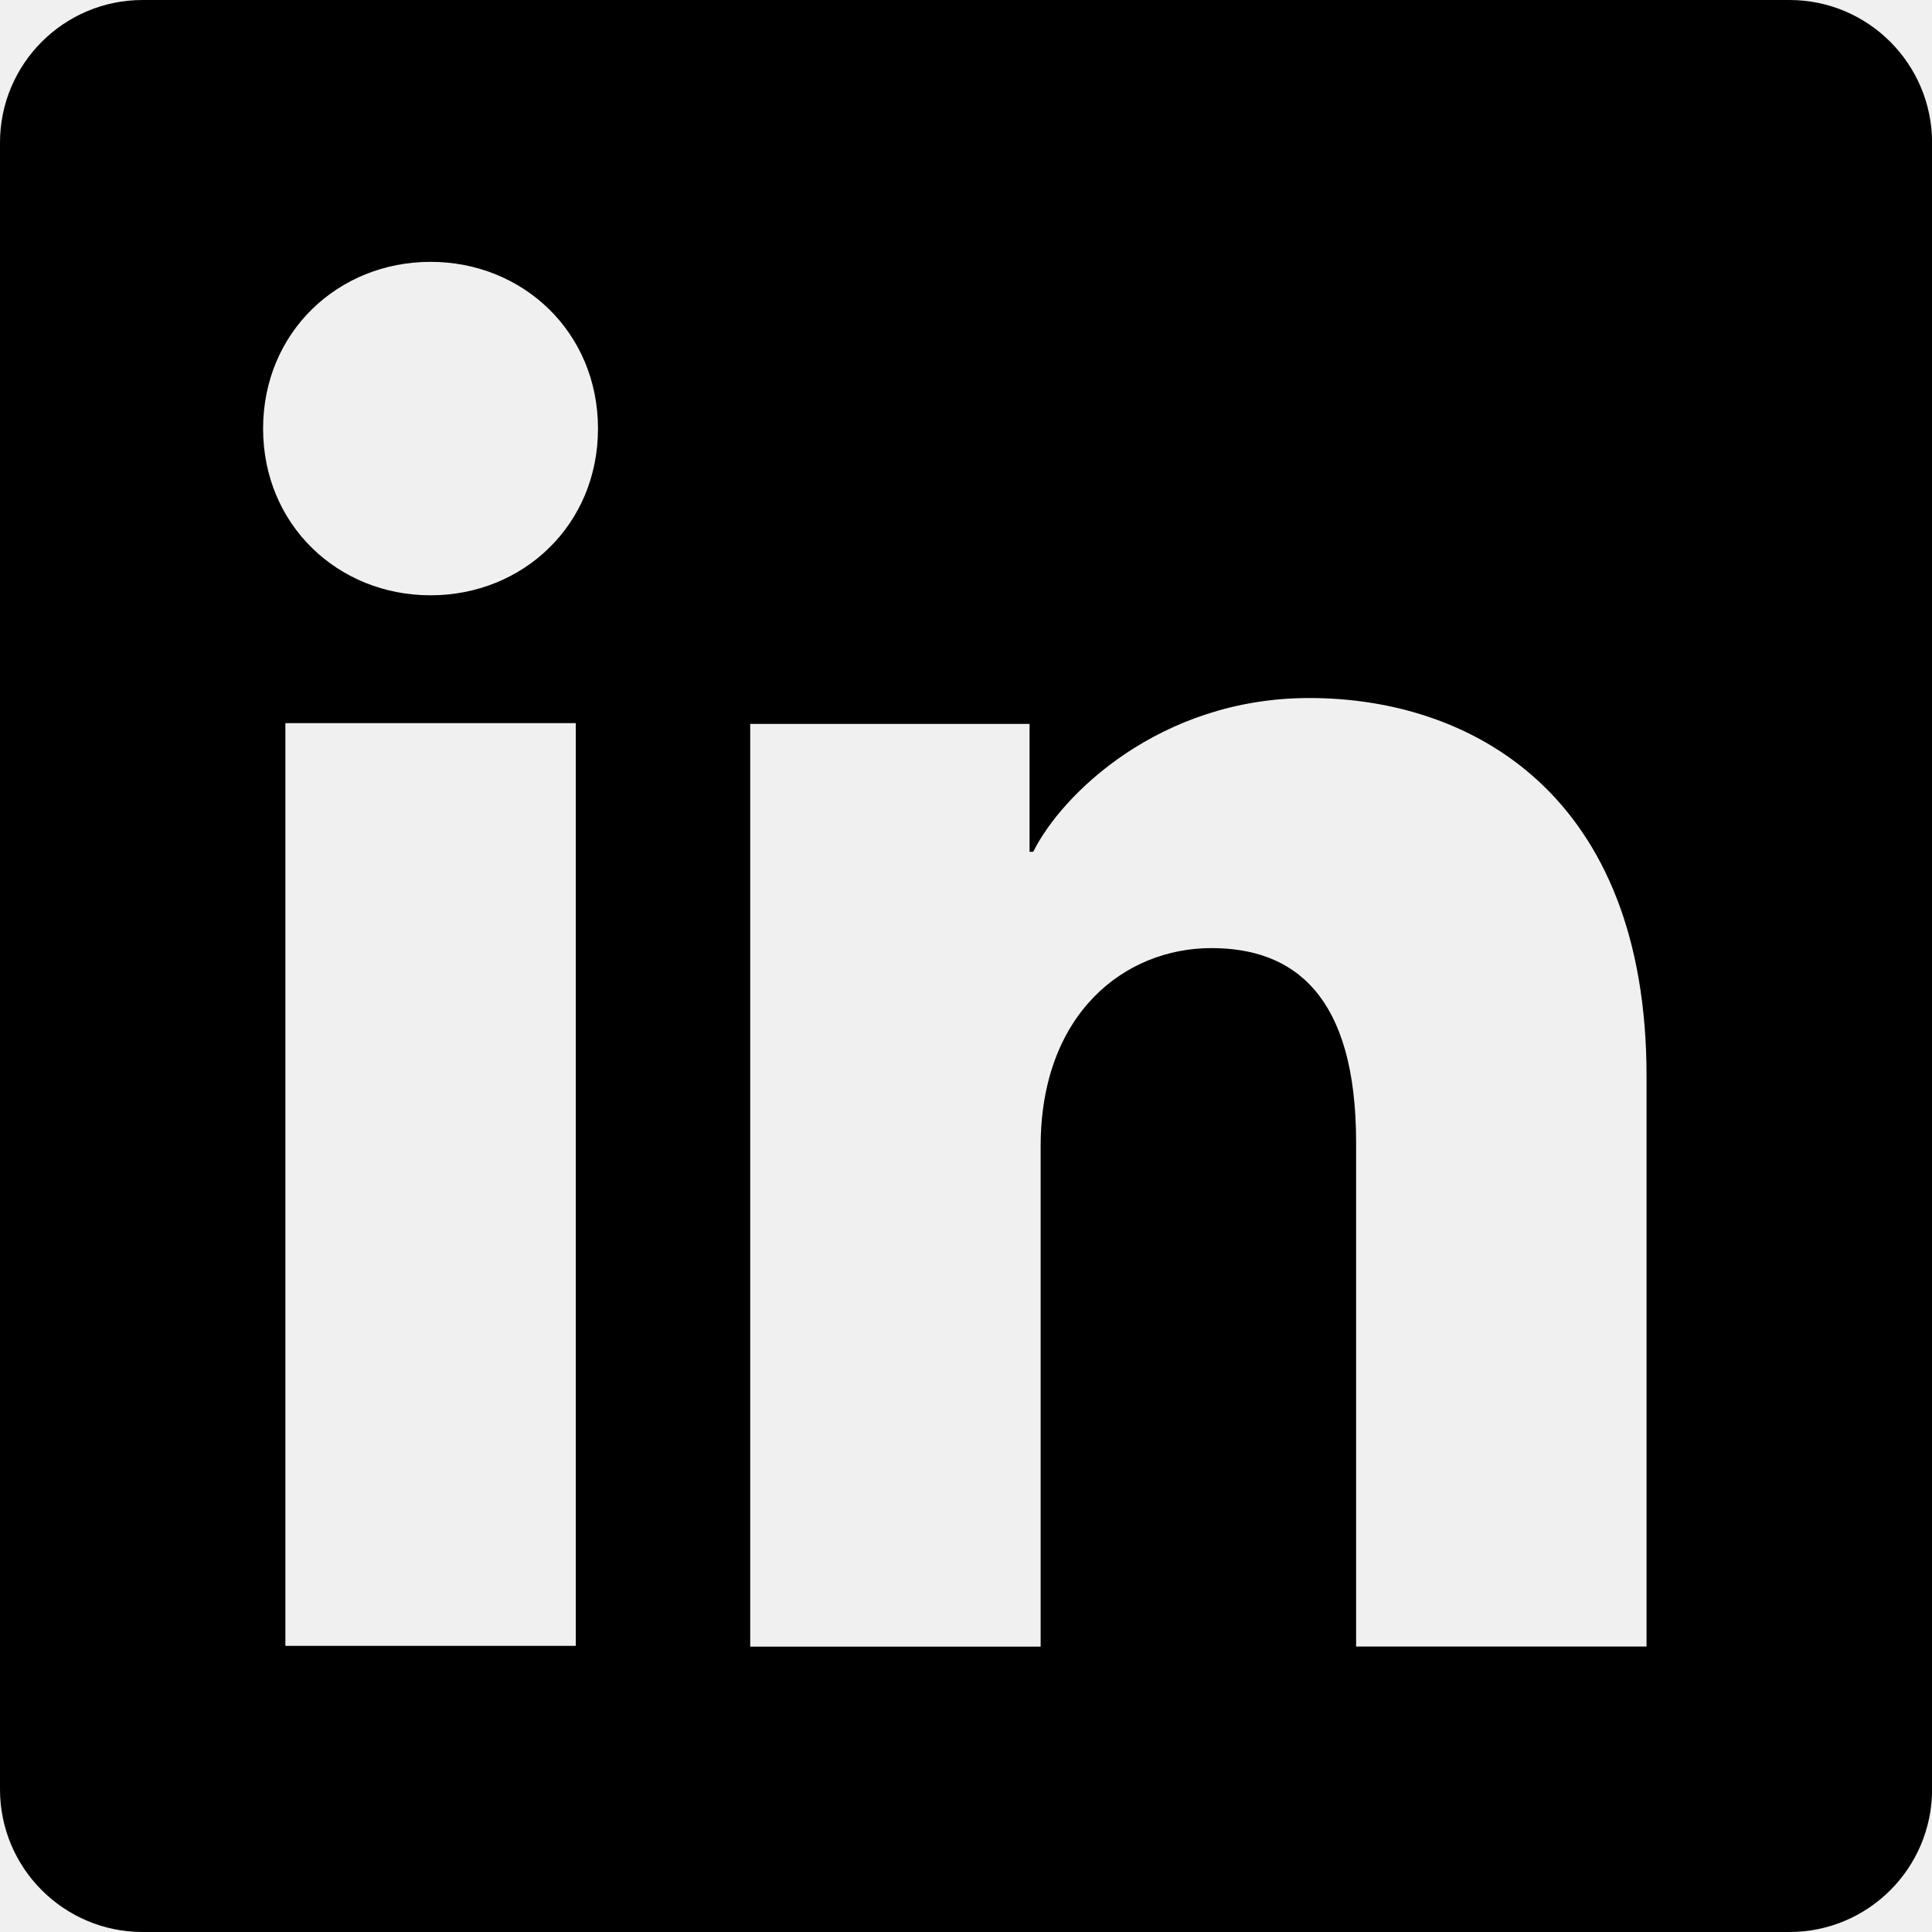
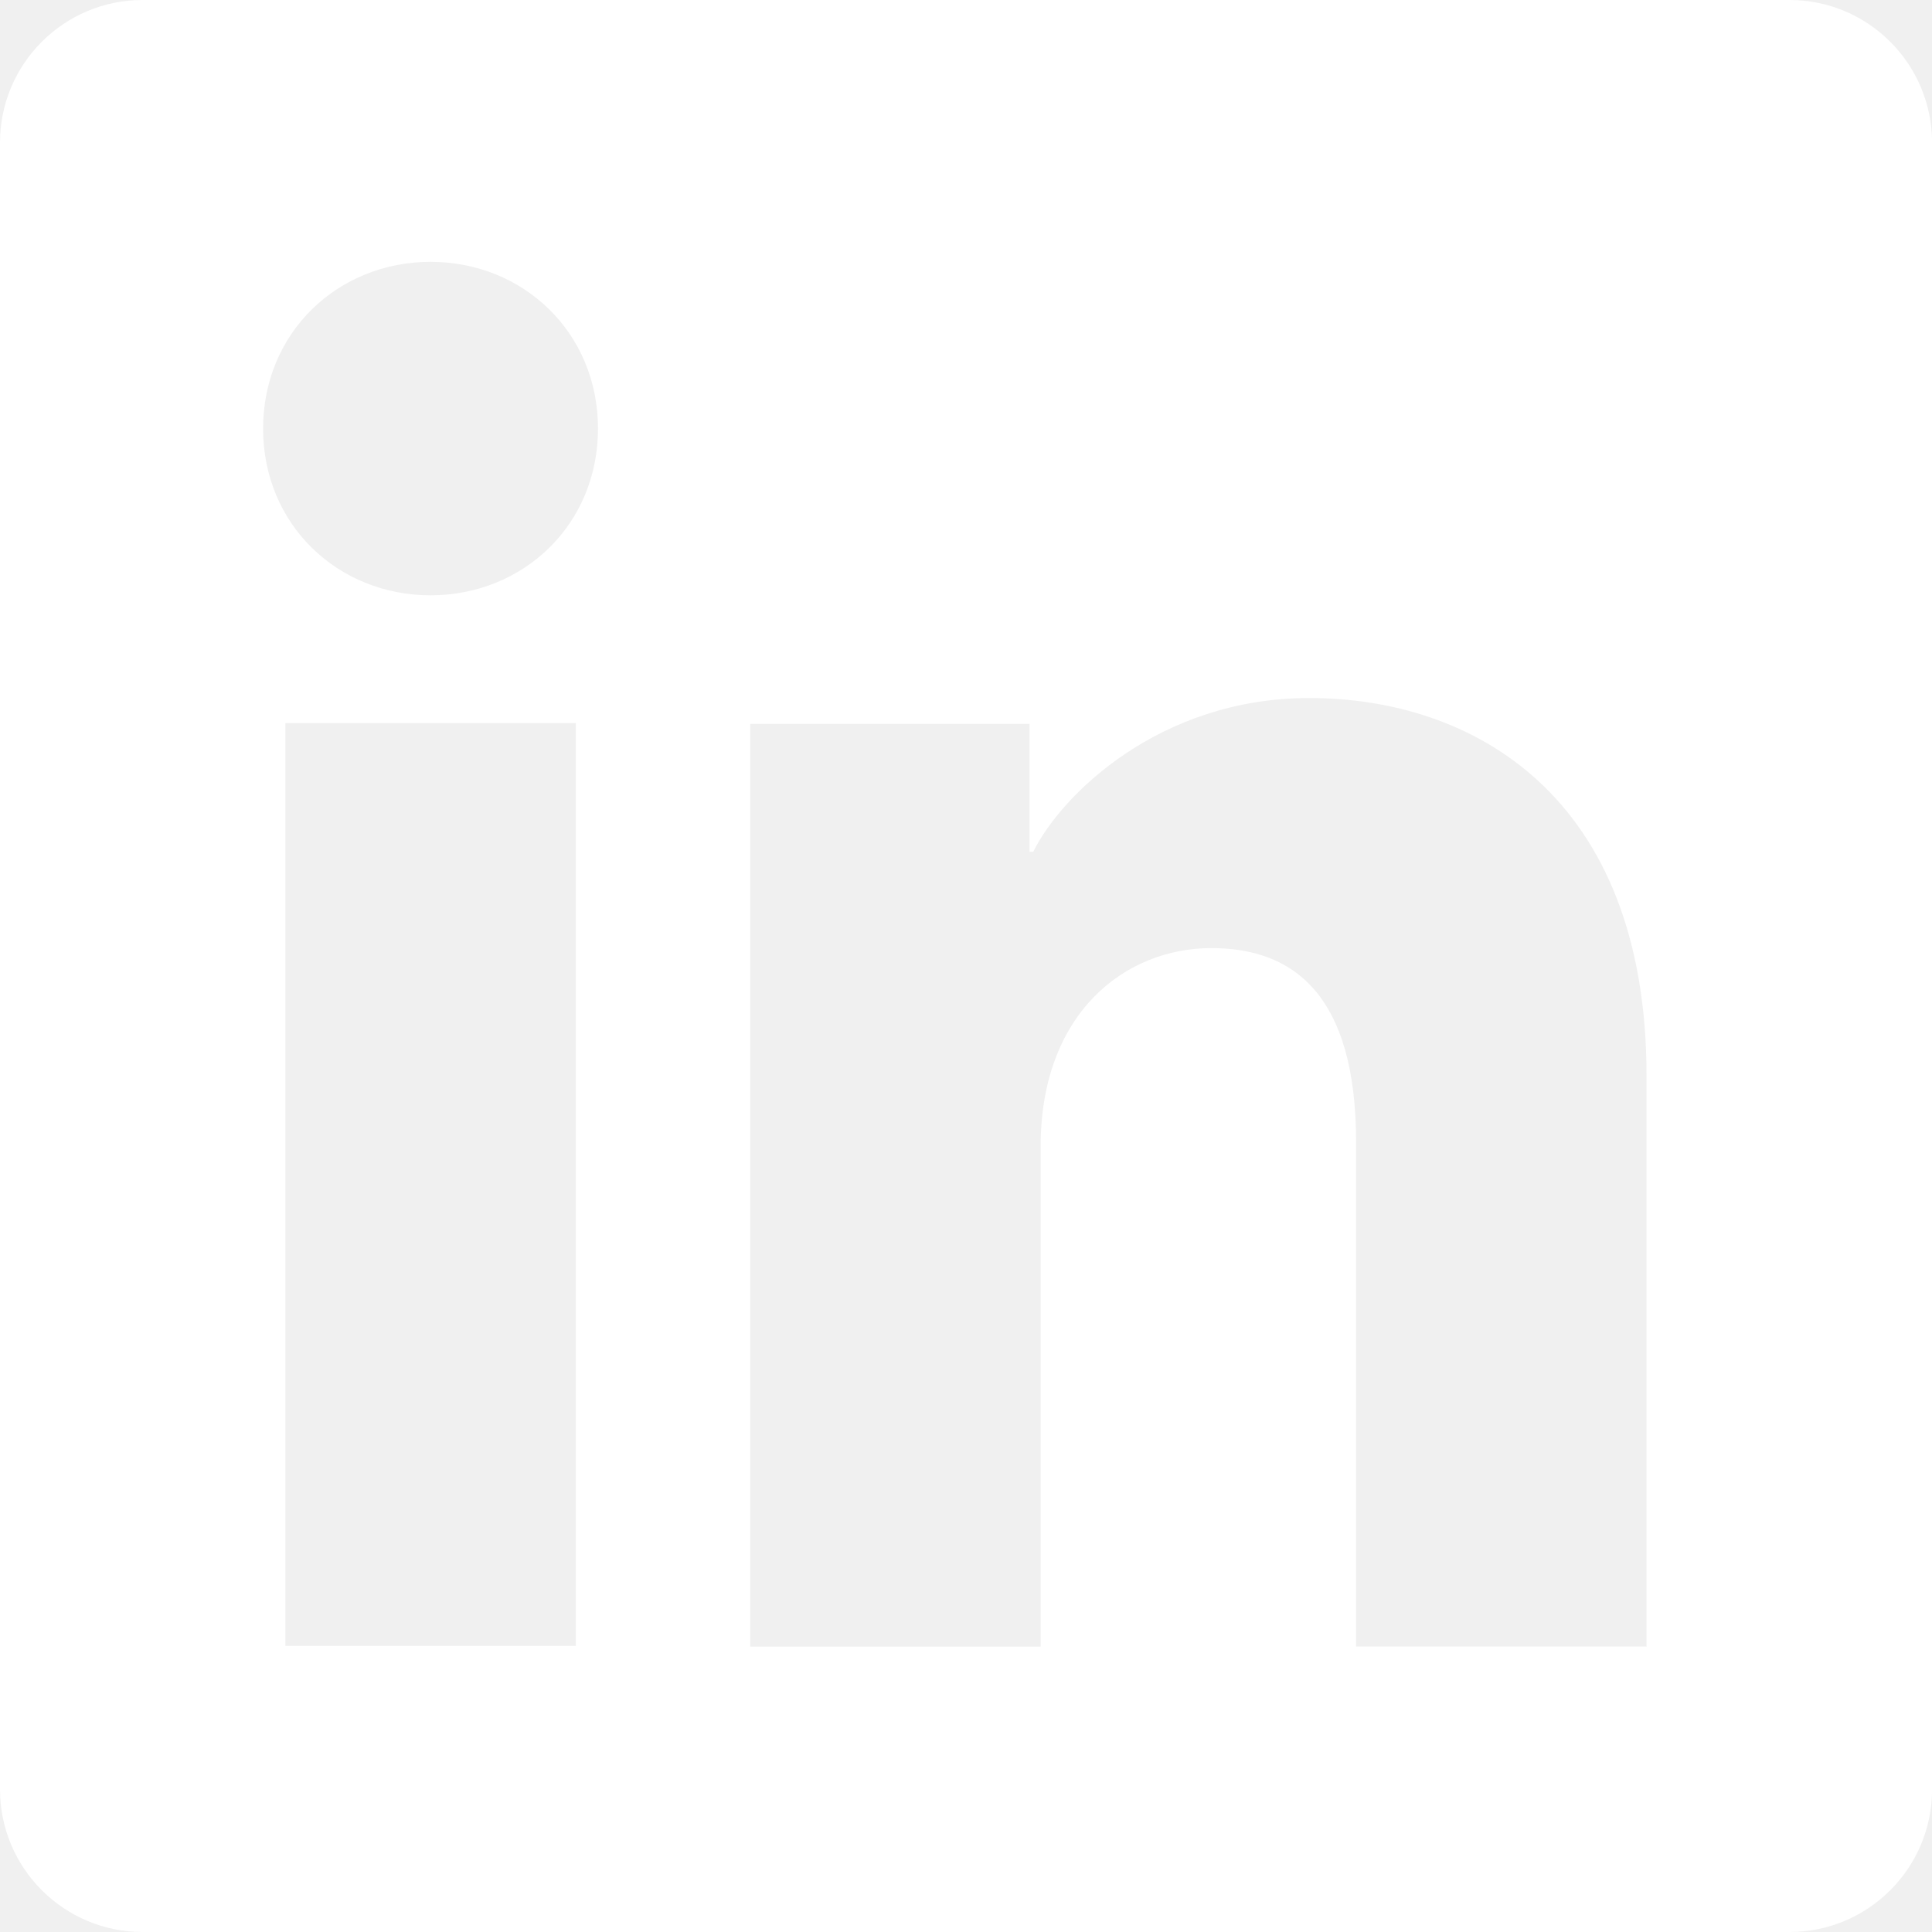
- <svg xmlns="http://www.w3.org/2000/svg" id="Layer_1" viewBox="0 0 229.84 229.84" width="24" height="24" fill="currentColor">
+ <svg xmlns="http://www.w3.org/2000/svg" id="Layer_1" viewBox="0 0 229.84 229.84" width="24" height="24" fill="#fff">
  <path d="m212.88,0H16.97C7.6,0,0,7.6,0,16.97v195.9c0,9.37,7.6,16.97,16.97,16.97h195.91c9.37,0,16.97-7.6,16.97-16.97V16.97C229.84,7.6,222.25,0,212.88,0ZM68.5,195.8h-34.55v-109.77h34.55v109.77Zm-17.28-124.98c-11,0-19.92-8.37-19.92-19.83s8.92-19.84,19.92-19.84,19.92,8.38,19.92,19.84-8.92,19.83-19.92,19.83Zm144.66,125.06h-34.55v-59.95c0-17.69-7.52-23.14-17.22-23.14-10.25,0-20.31,7.72-20.31,23.59v59.51h-34.55v-109.77h33.23v15.21h.44c3.34-6.76,15.01-18.29,32.84-18.29,19.28,0,40.12,11.44,40.12,44.97v67.89Z" stroke-width="0" />
</svg>
